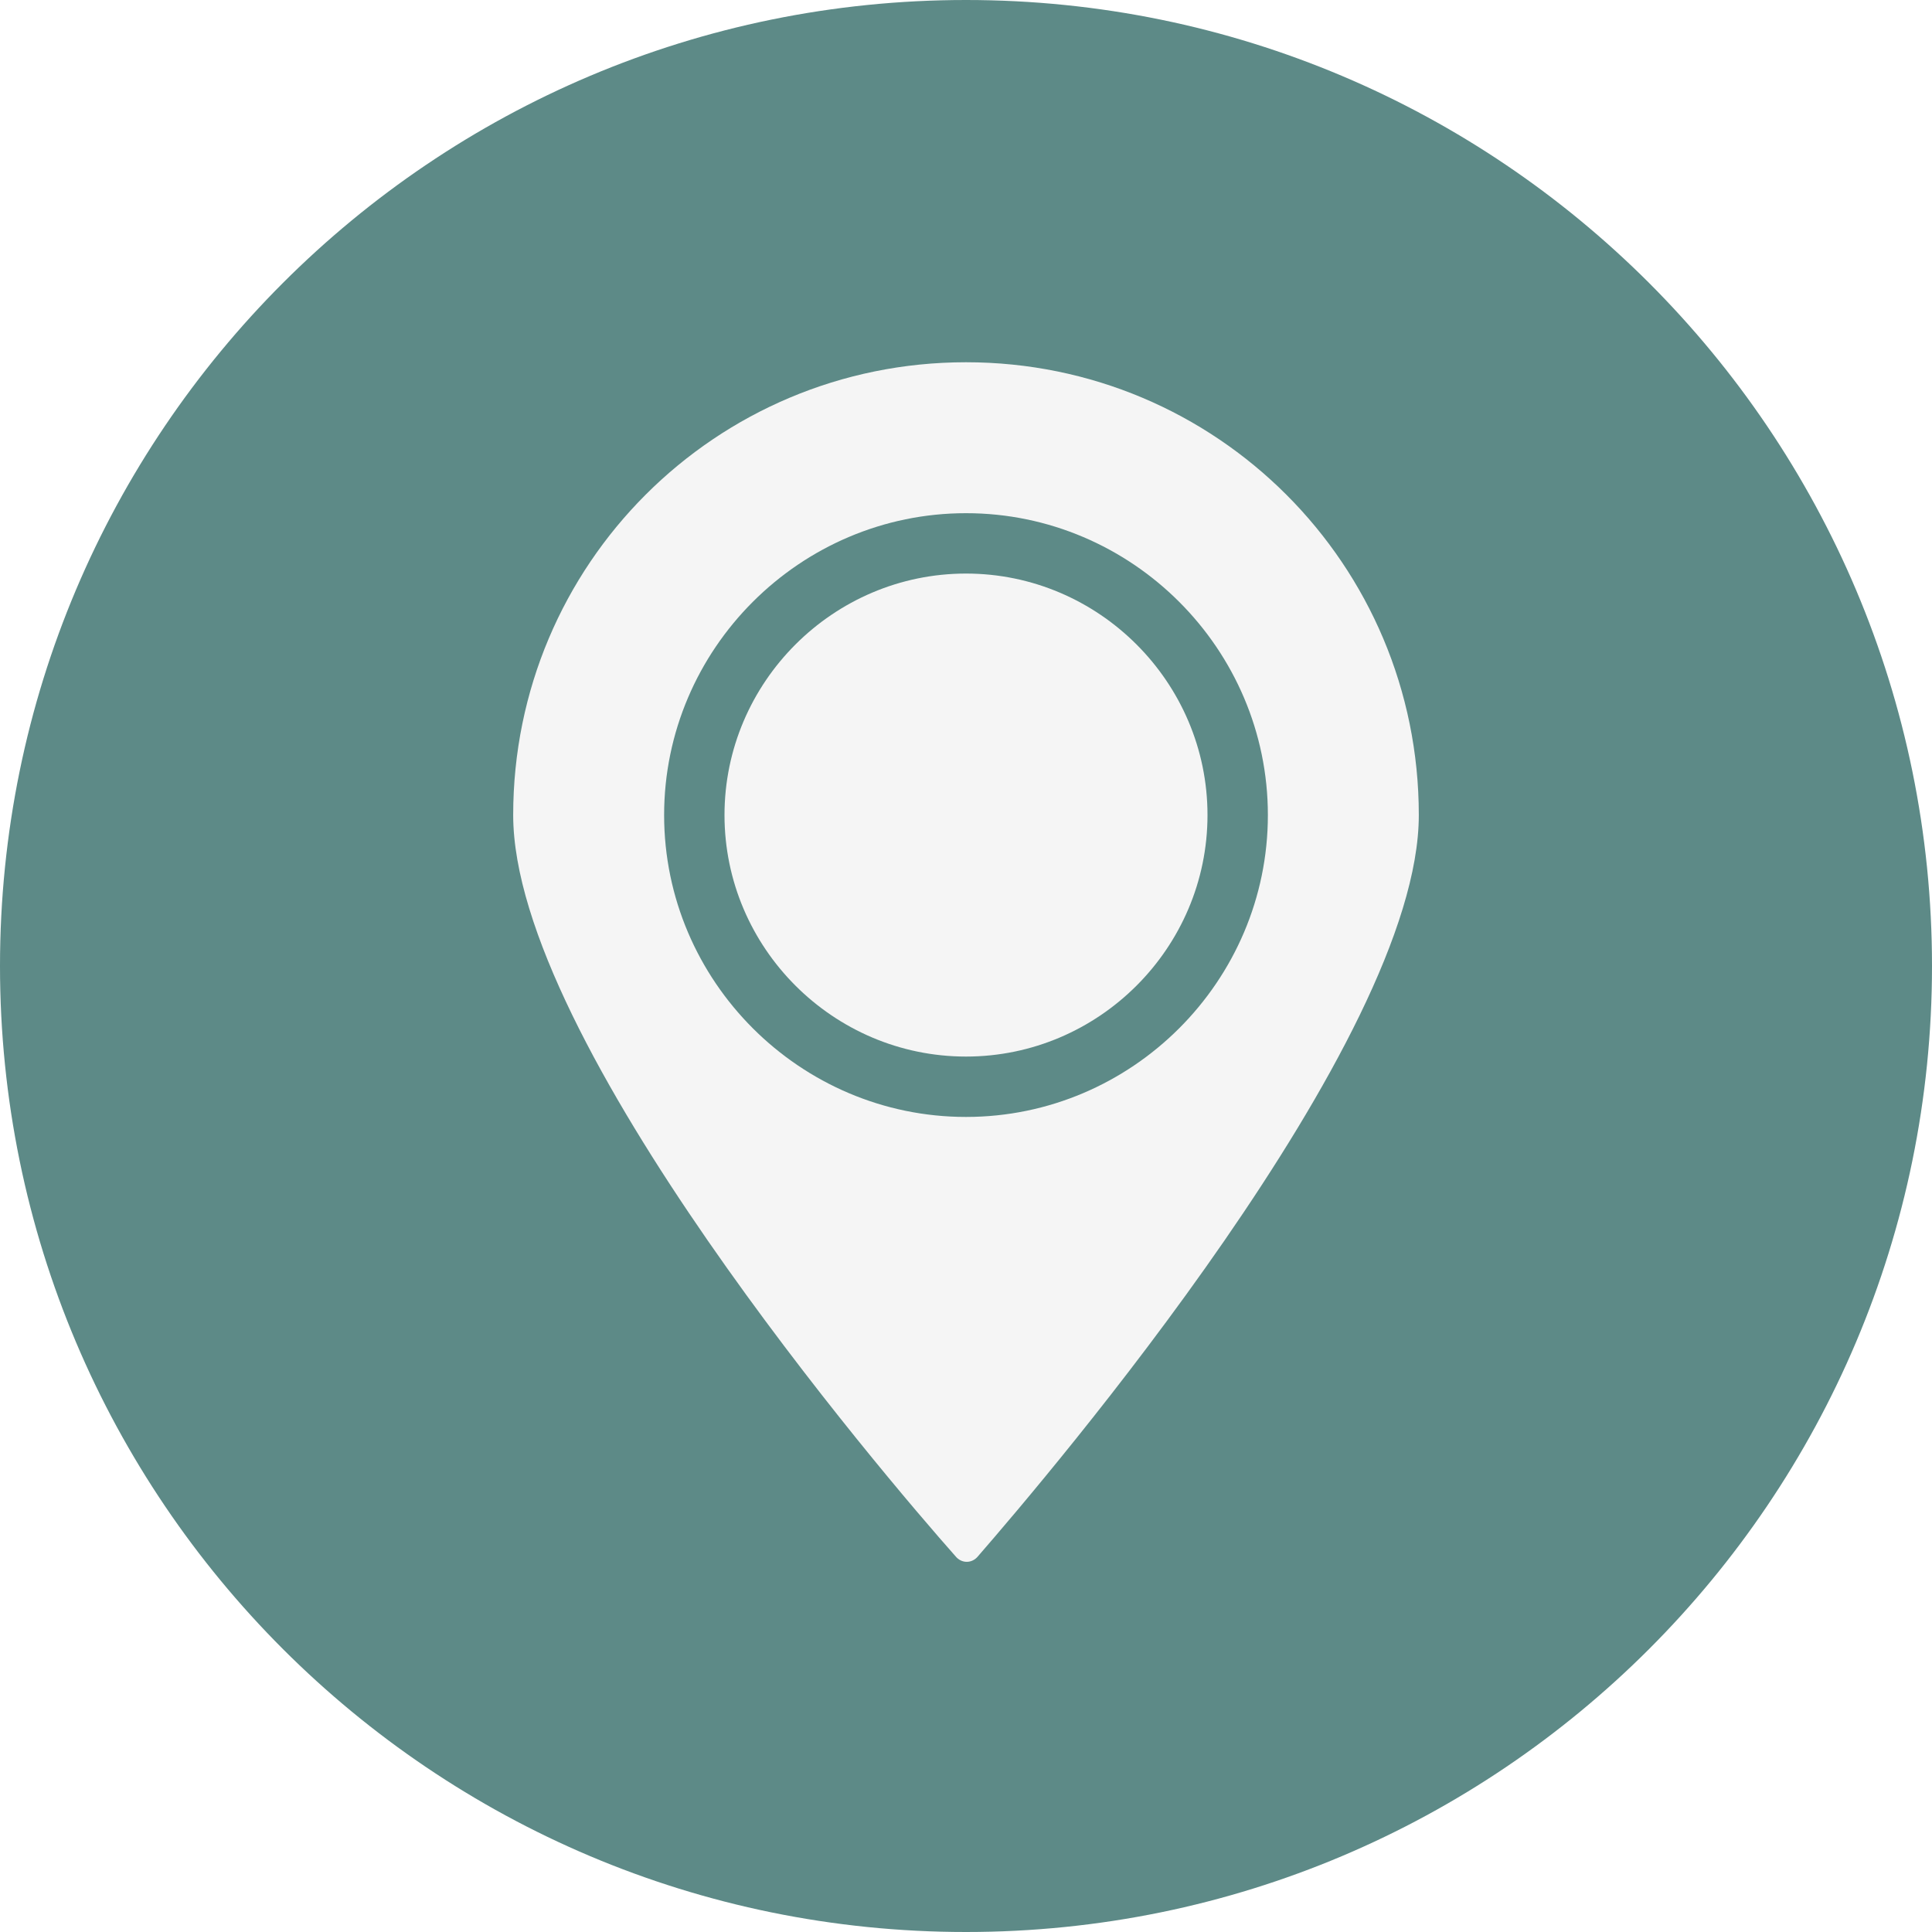
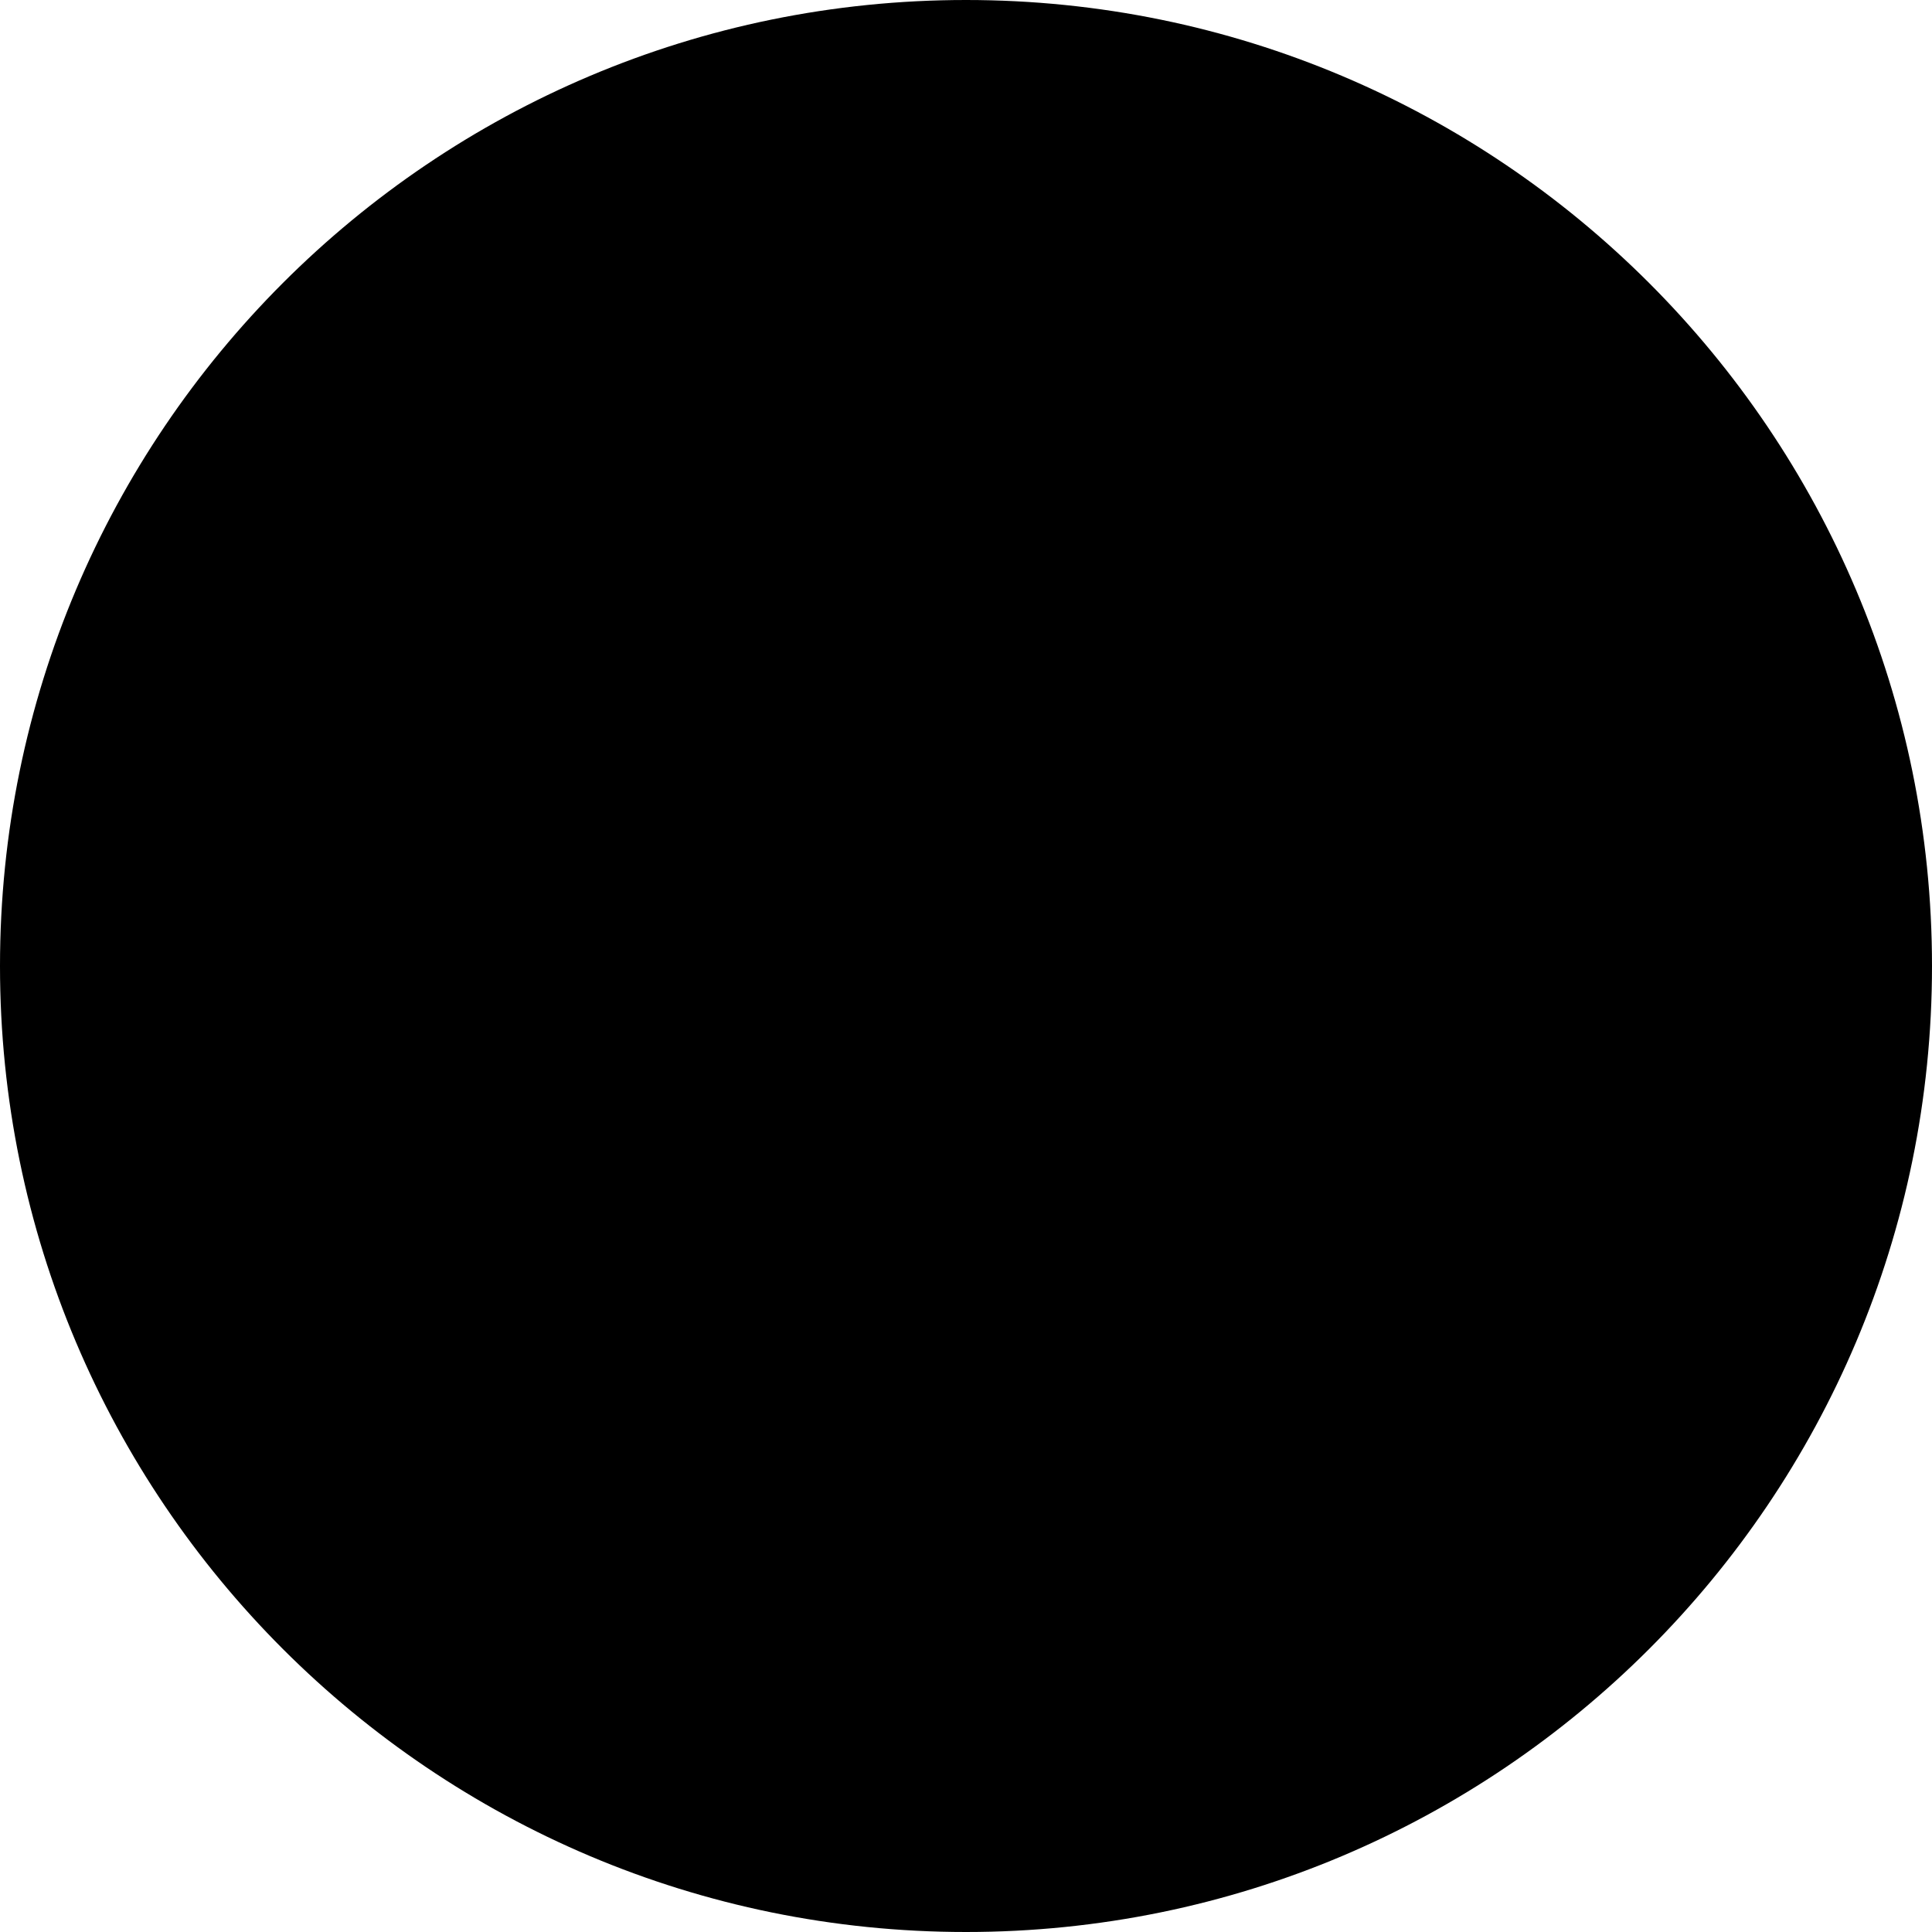
<svg xmlns="http://www.w3.org/2000/svg" viewBox="0 0 128 128" xml:space="preserve" enable-background="new 0 0 128 128">
-   <circle cx="64" cy="64" r="64" fill="#5d8a87" class="fill-000000" />
-   <path d="M64 38c-8.8 0-16 7.2-16 16s7.2 16 16 16 16-7.2 16-16-7.2-16-16-16z" fill="#f5f5f5" class="fill-ffffff" />
-   <path d="M64 24c-16.6 0-30 13.4-30 30 0 15 24.6 43.8 29.3 49.1.4.5 1.1.5 1.5 0C69.4 97.8 94 69 94 54c0-16.6-13.4-30-30-30zm0 50c-11 0-20-9-20-20s9-20 20-20 20 9 20 20-9 20-20 20z" fill="#f5f5f5" class="fill-ffffff" />
+   <circle cx="64" cy="64" r="64" fill="oklch(0.7 0.117 191.24)" class="fill-000000" />
+   <path d="M64 38c-8.8 0-16 7.2-16 16s7.2 16 16 16 16-7.2 16-16-7.2-16-16-16z" fill="oklch(0.97 0 0)" class="fill-ffffff" />
+   <path d="M64 24c-16.6 0-30 13.4-30 30 0 15 24.6 43.8 29.3 49.1.4.5 1.1.5 1.5 0C69.4 97.8 94 69 94 54c0-16.6-13.4-30-30-30zm0 50c-11 0-20-9-20-20s9-20 20-20 20 9 20 20-9 20-20 20z" fill="oklch(0.97 0 0)" class="fill-ffffff" />
</svg>
